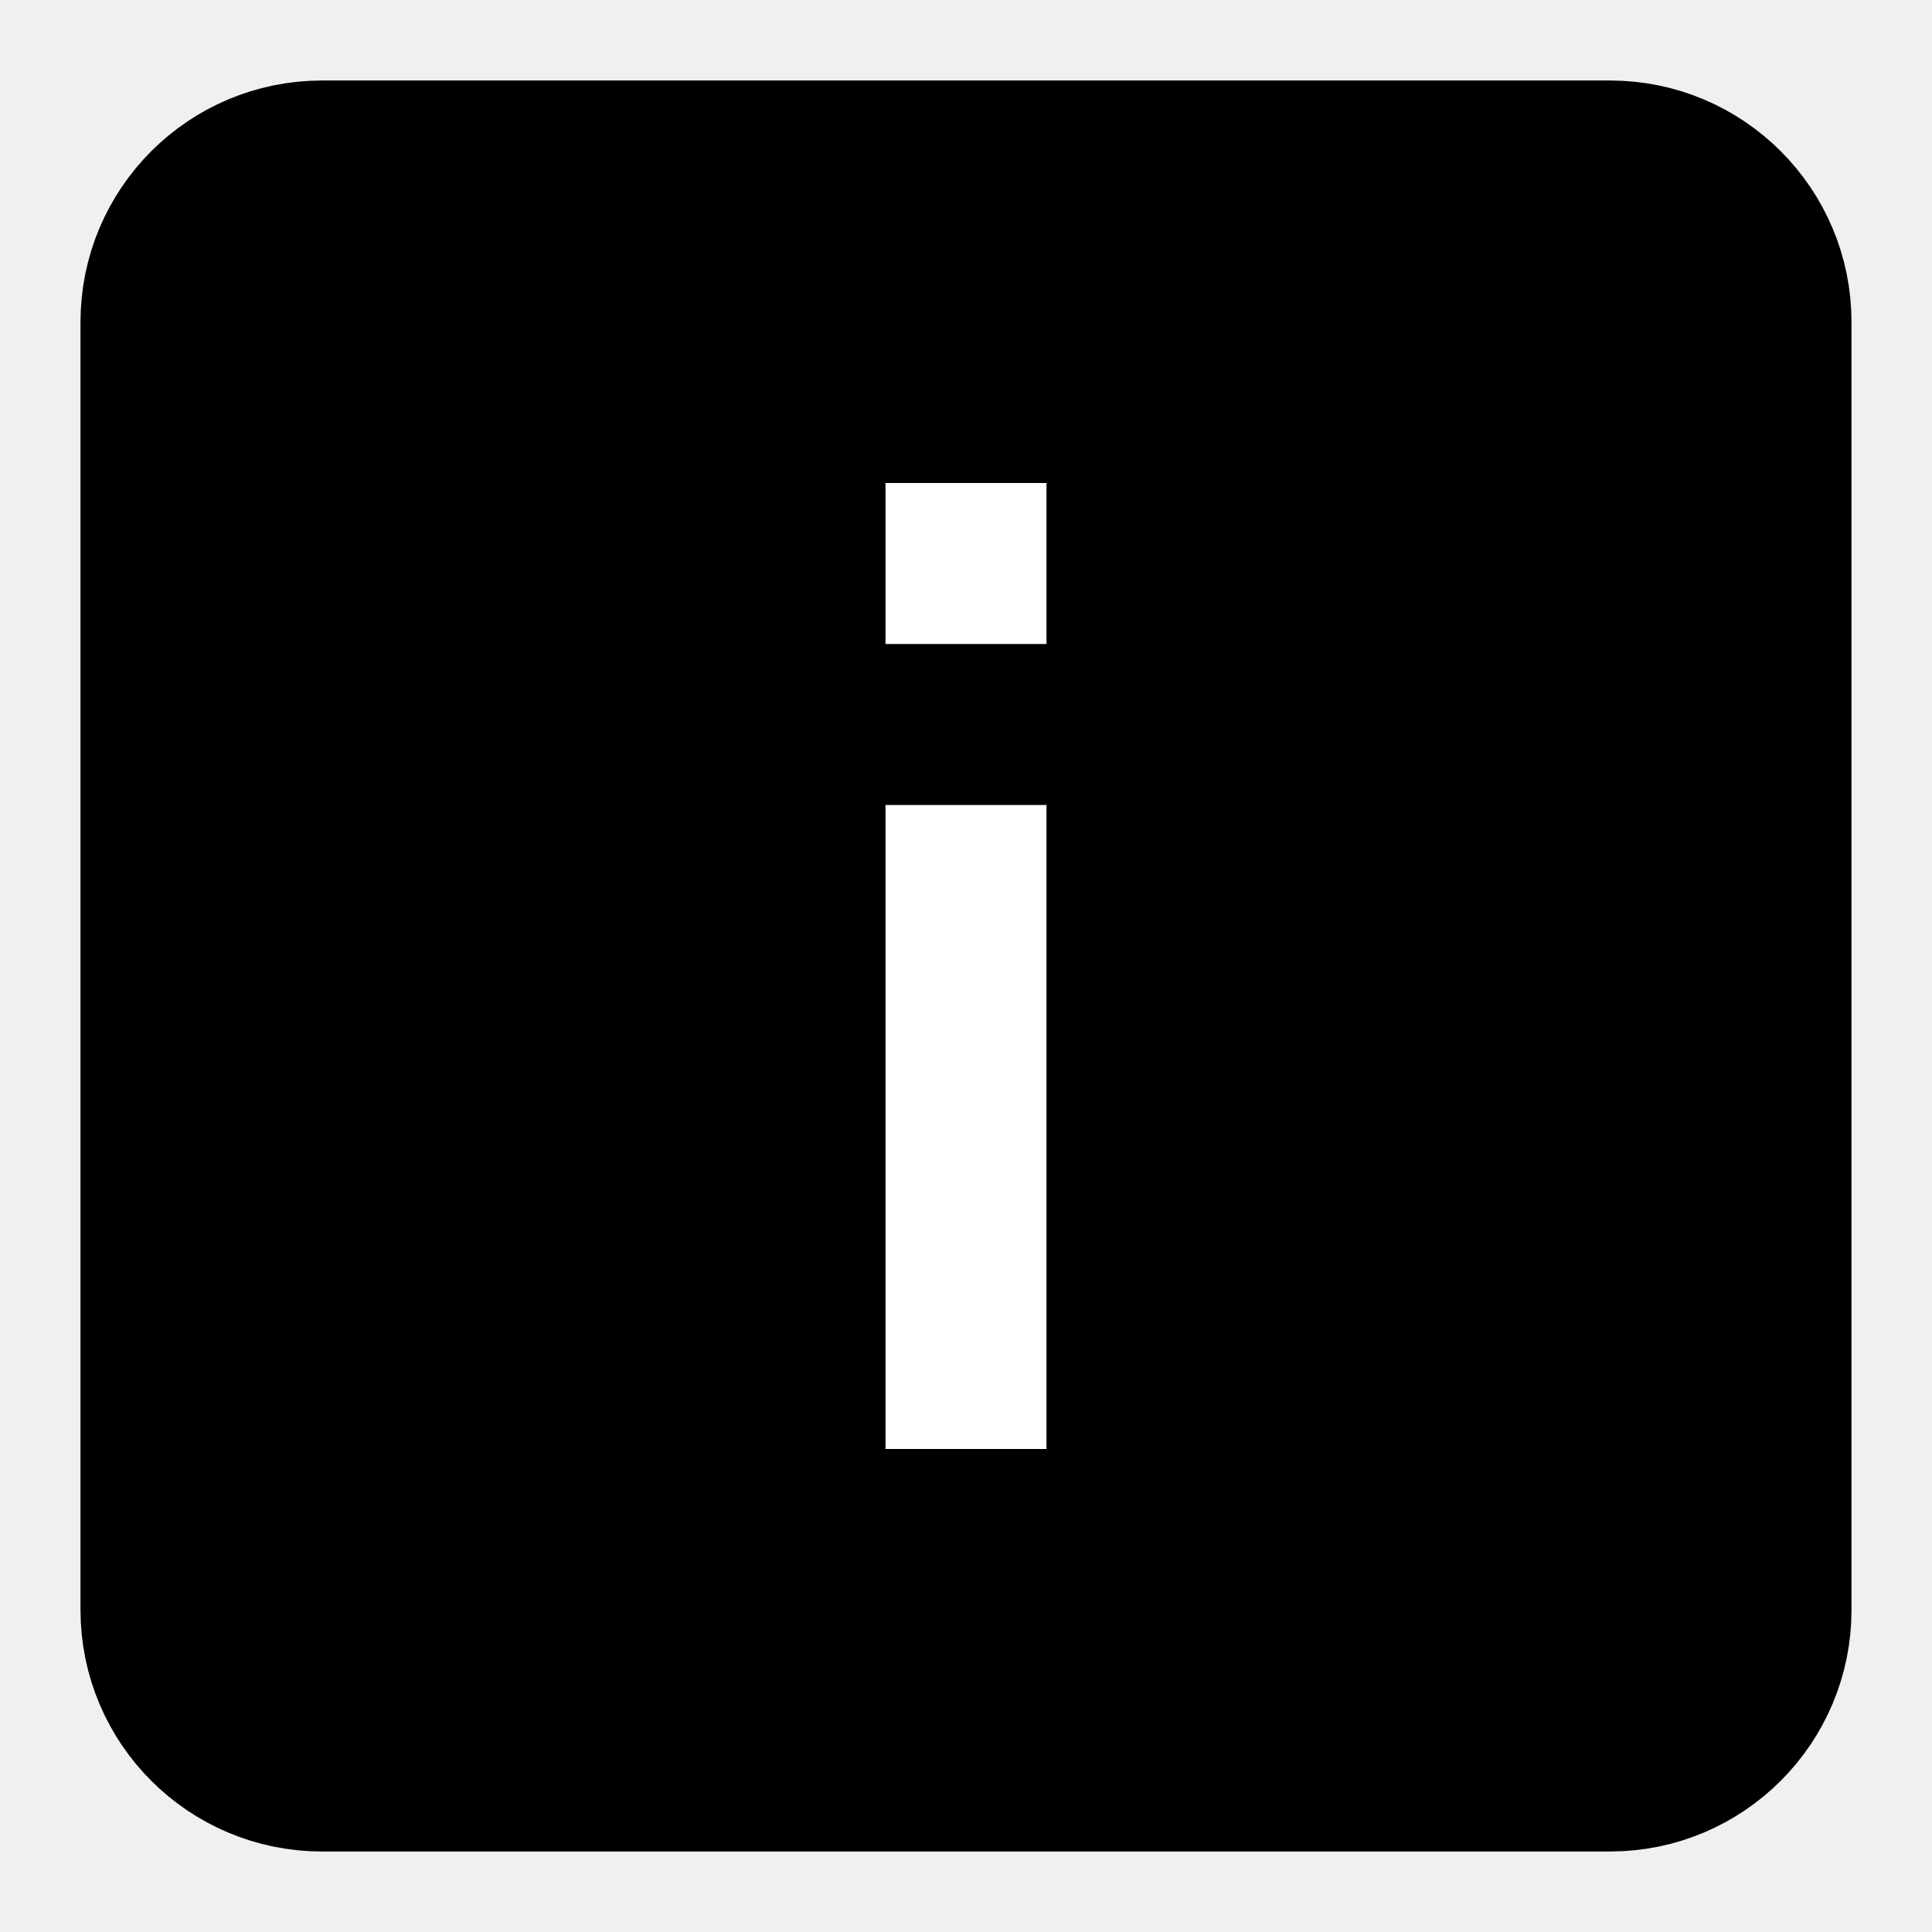
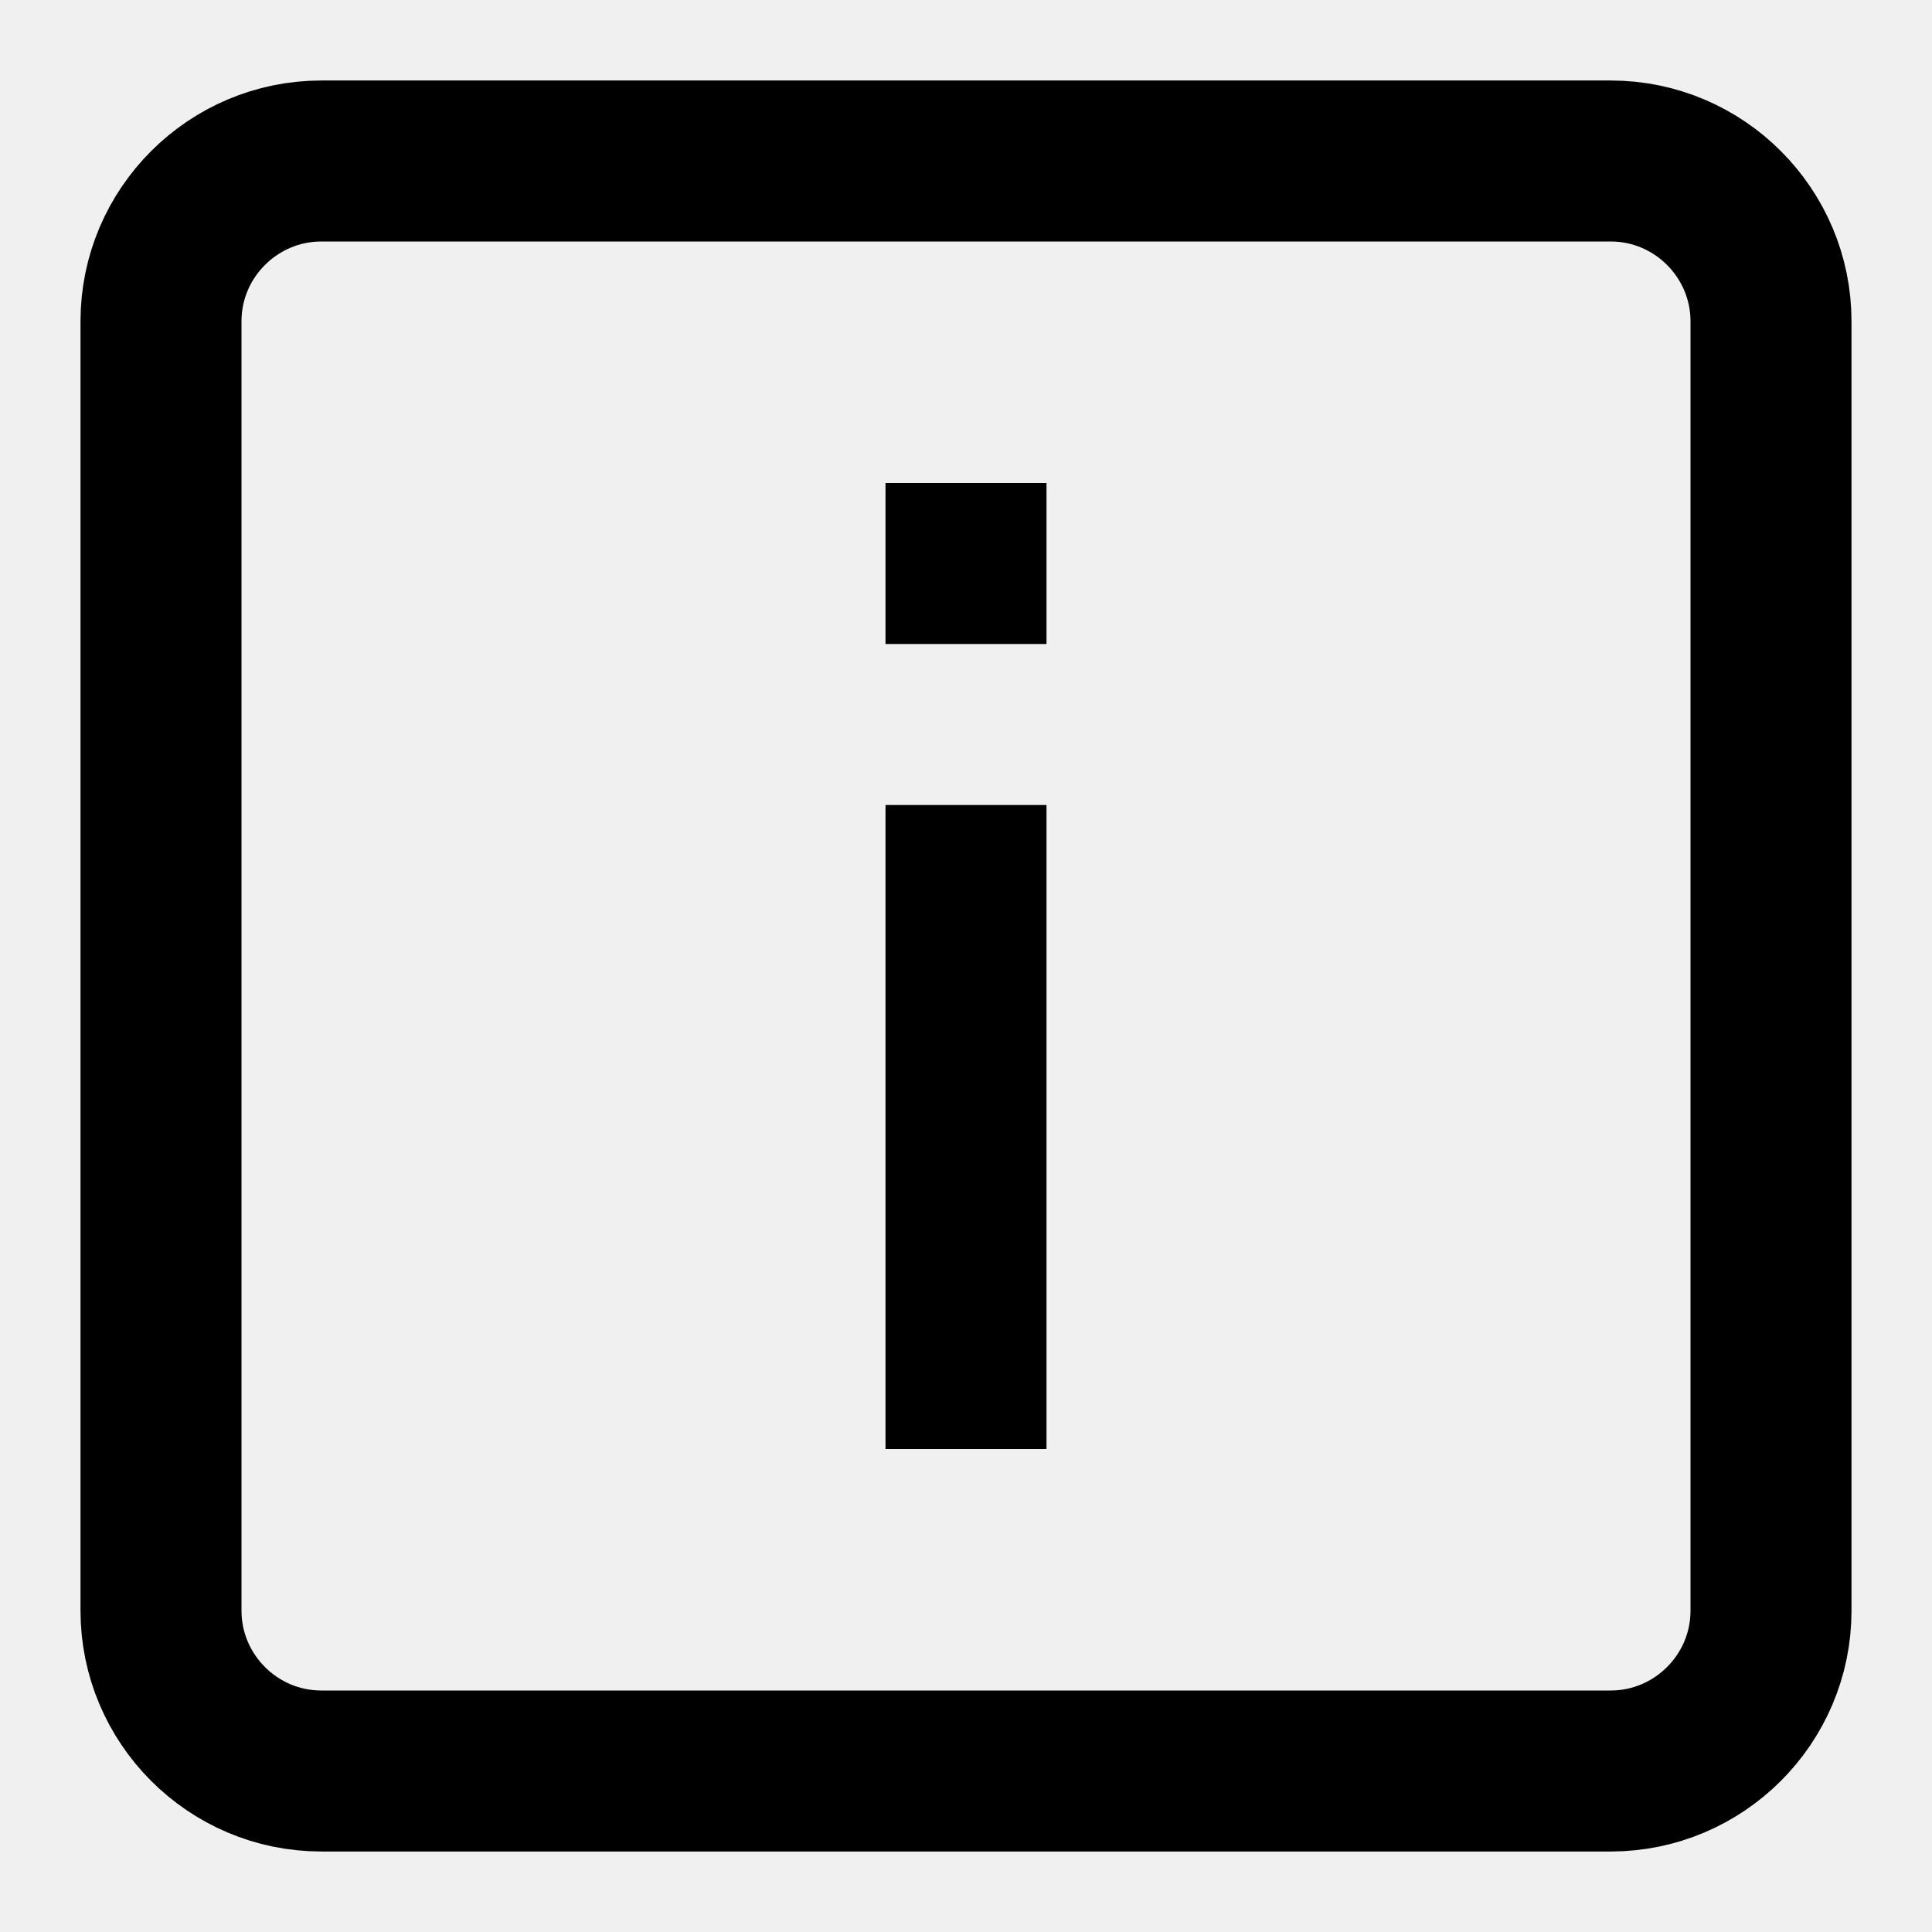
<svg xmlns="http://www.w3.org/2000/svg" width="24" height="24" viewBox="0 0 24 24">
-   <g fill="none" fill-rule="evenodd" stroke-width="2">
-     <rect width="20" height="20" x="2" y="2" fill="#000" stroke="#000" rx="2" />
-     <path stroke="#FFF" d="M12,10 L12,18 M12,6 L12,8" />
-   </g>
+   <path fill="none" stroke="#000" stroke-width="2" d="M2,3.991 C2,2.891 2.898,2 3.991,2 L20.009,2 C21.109,2 22,2.898 22,3.991 L22,20.009 C22,21.109 21.102,22 20.009,22 L3.991,22 C2.891,22 2,21.102 2,20.009 L2,3.991 Z M12,10 L12,18 M12,6 L12,8" />
</svg>
